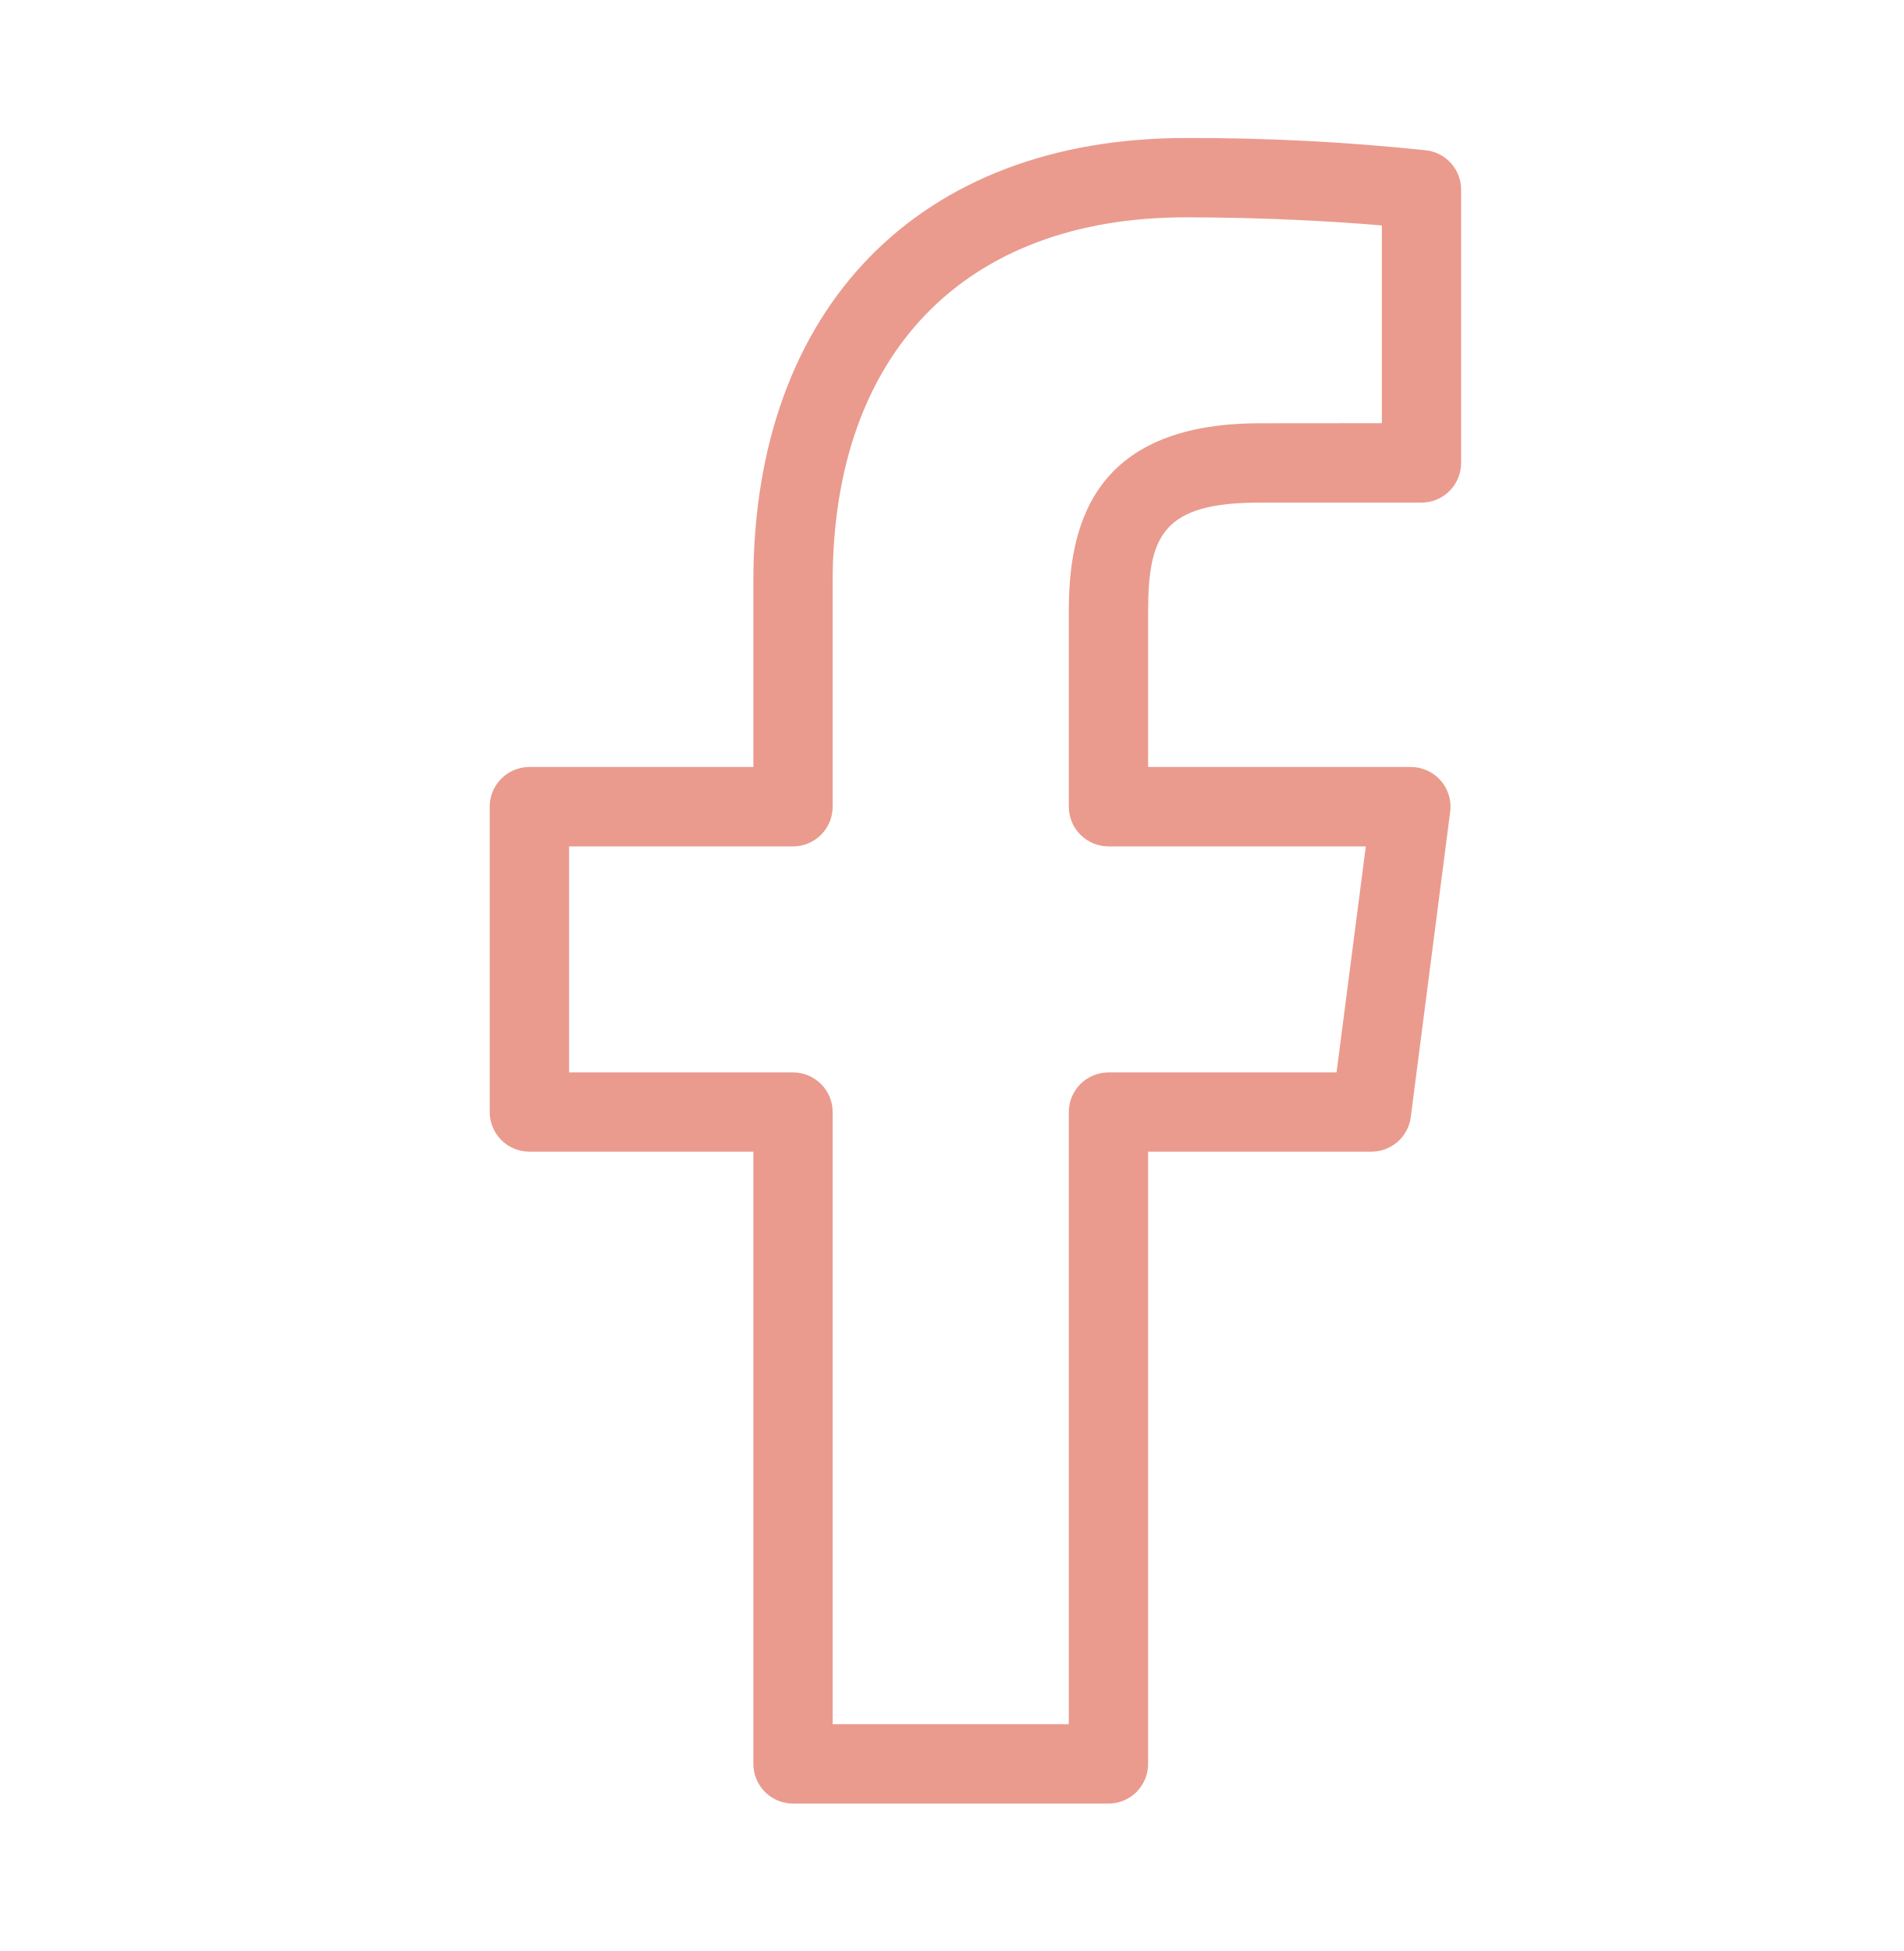
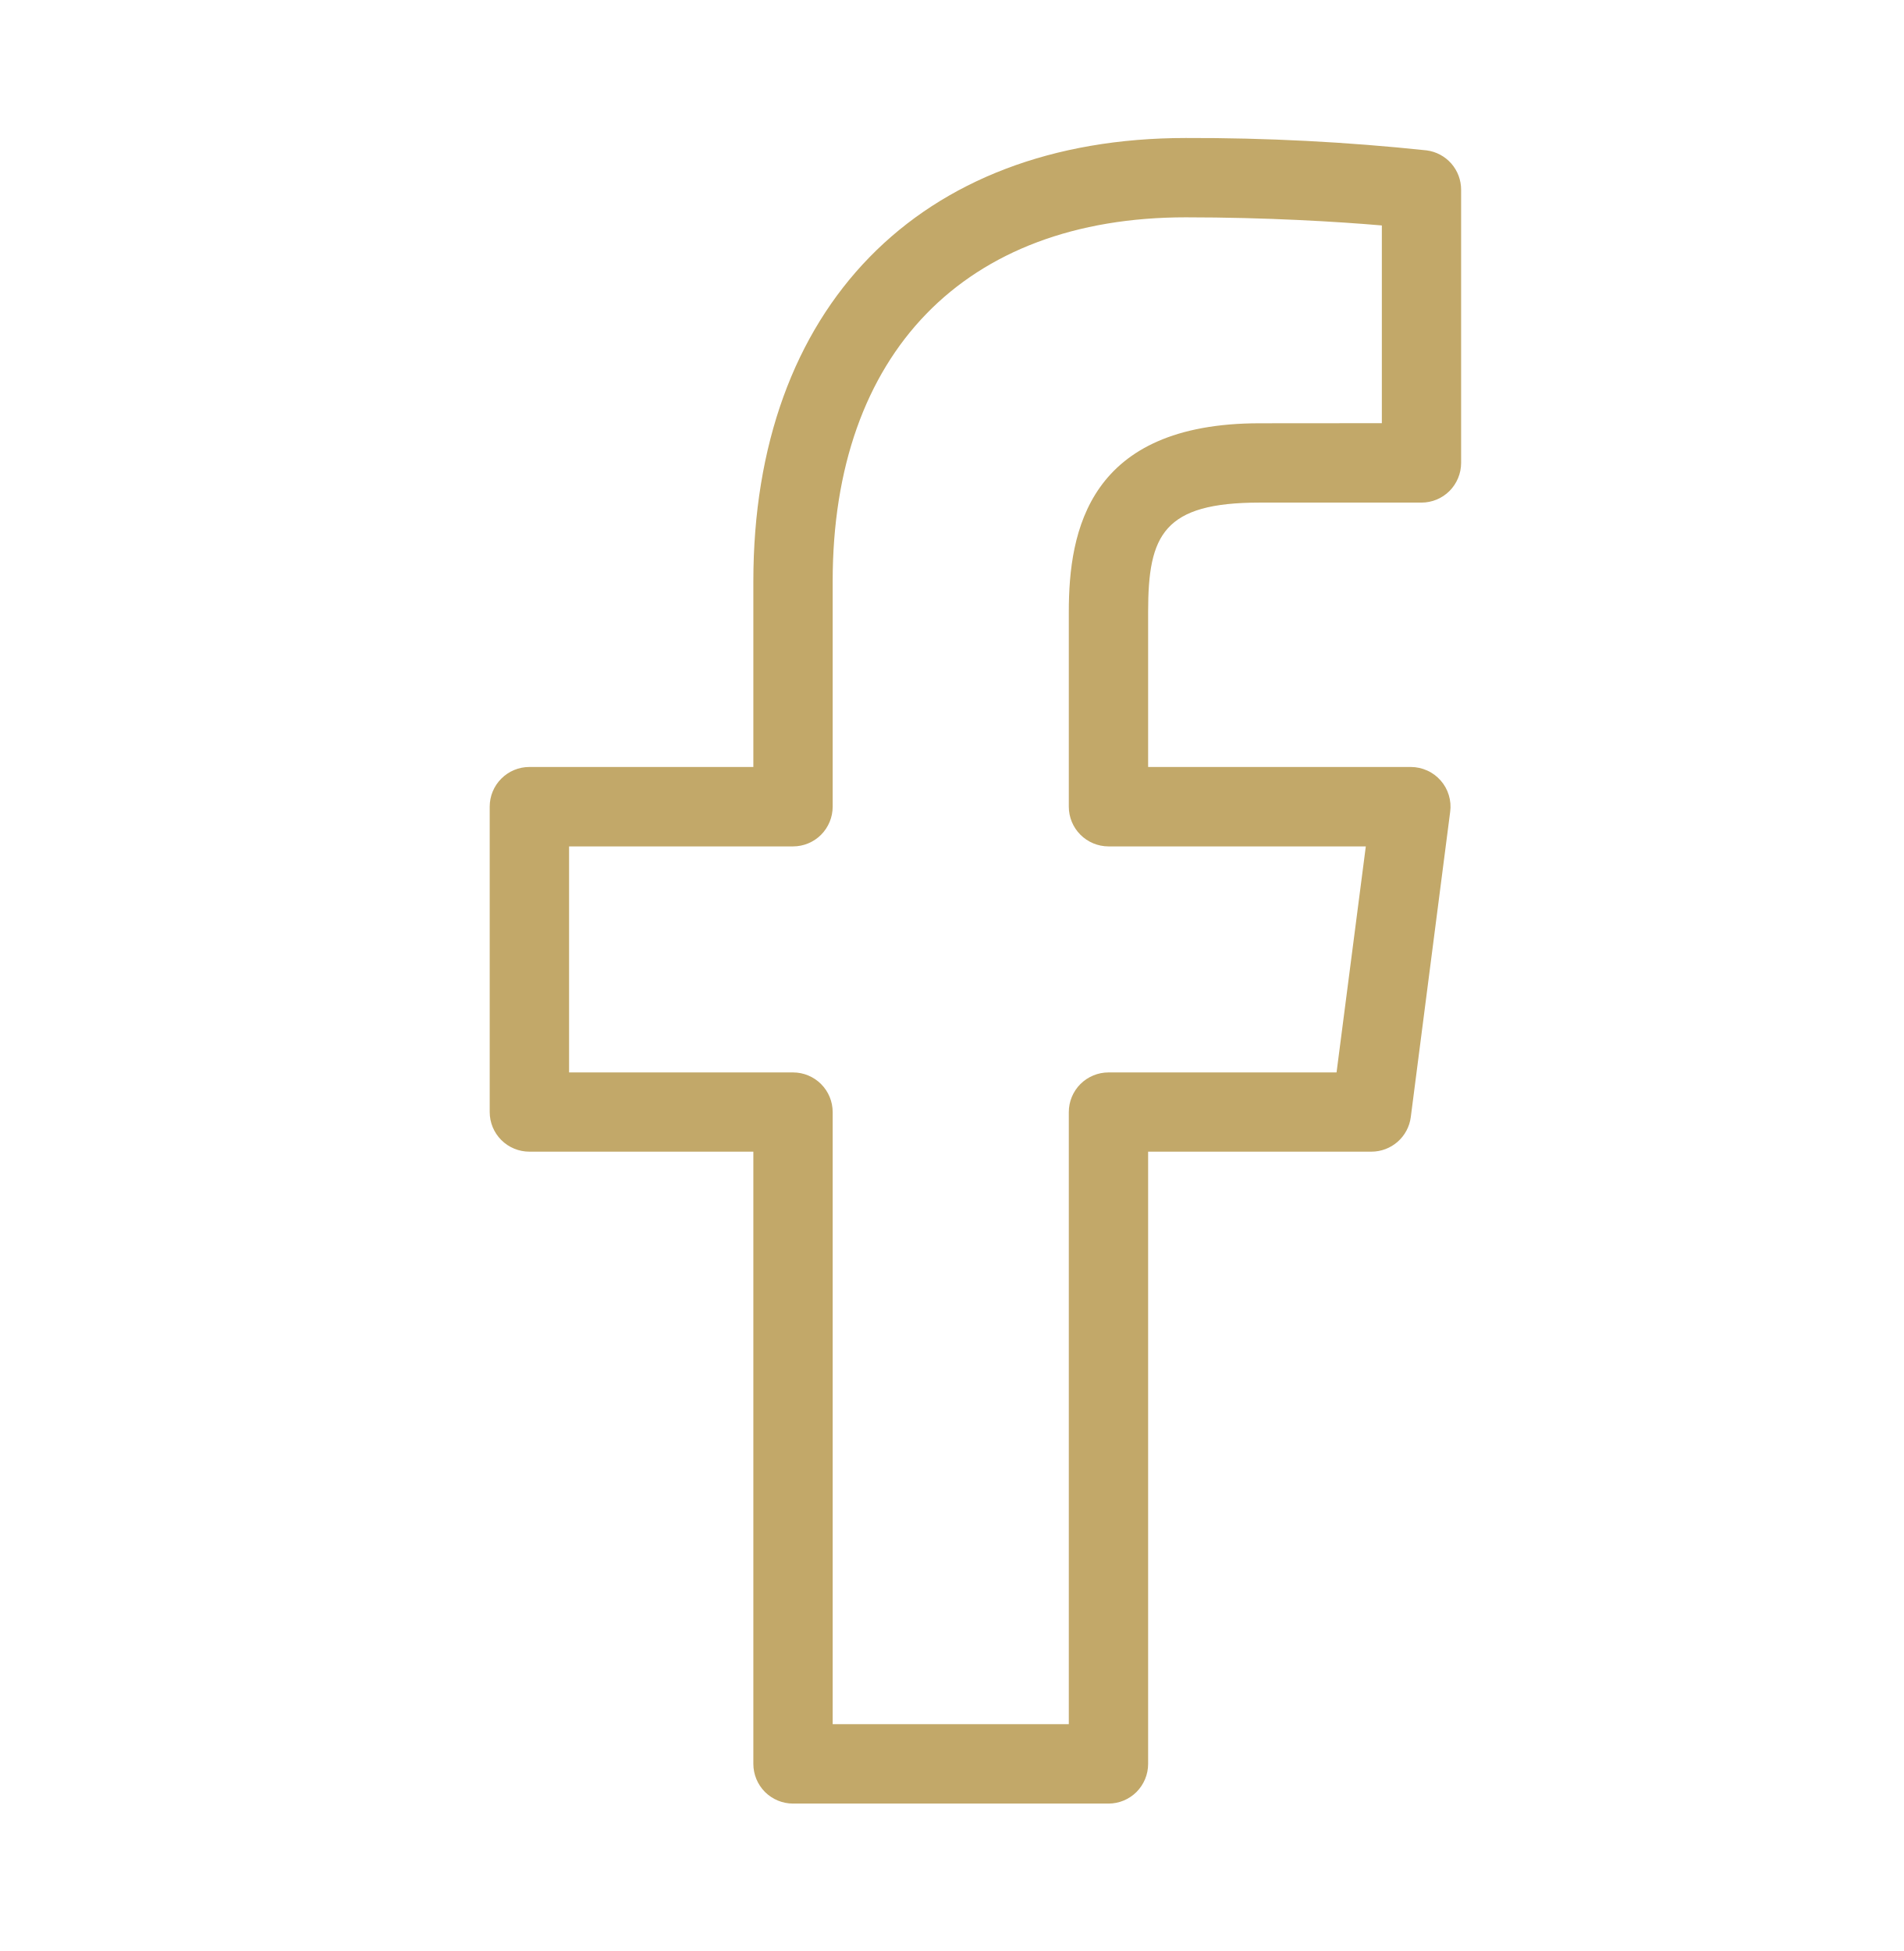
<svg xmlns="http://www.w3.org/2000/svg" width="40" height="41" viewBox="0 0 40 41" fill="none">
-   <path d="M29.983 3.16C28.302 2.982 26.612 2.895 24.922 2.9C19.317 2.9 15.833 6.47 15.833 12.217V16.118H11.125C10.904 16.118 10.692 16.206 10.536 16.363C10.379 16.519 10.292 16.731 10.292 16.952V23.368C10.292 23.59 10.379 23.801 10.536 23.958C10.692 24.114 10.904 24.202 11.125 24.202H15.833V37.068C15.833 37.289 15.921 37.501 16.077 37.658C16.234 37.814 16.446 37.902 16.667 37.902H23.297C23.518 37.902 23.73 37.814 23.886 37.658C24.042 37.501 24.13 37.289 24.13 37.068V24.202H28.823C29.026 24.202 29.221 24.128 29.373 23.995C29.525 23.862 29.624 23.677 29.65 23.477L30.478 17.06C30.494 16.942 30.484 16.823 30.449 16.709C30.415 16.596 30.357 16.491 30.278 16.402C30.2 16.313 30.104 16.241 29.996 16.193C29.887 16.144 29.77 16.118 29.652 16.118H24.13V12.853C24.13 11.237 24.455 10.562 26.477 10.562H29.875C30.096 10.562 30.308 10.474 30.464 10.318C30.62 10.161 30.708 9.949 30.708 9.728V3.987C30.708 3.784 30.635 3.589 30.502 3.437C30.368 3.285 30.184 3.186 29.983 3.16ZM29.042 8.893L26.475 8.895C22.88 8.895 22.463 11.155 22.463 12.853V16.953C22.463 17.174 22.551 17.386 22.707 17.542C22.863 17.698 23.074 17.786 23.295 17.787H28.705L28.09 22.537H23.297C23.076 22.537 22.864 22.625 22.707 22.781C22.551 22.937 22.463 23.149 22.463 23.37V36.233H17.5V23.37C17.5 23.149 17.412 22.937 17.256 22.781C17.1 22.625 16.888 22.537 16.667 22.537H11.96V17.787H16.667C16.888 17.787 17.1 17.699 17.256 17.543C17.412 17.386 17.5 17.174 17.5 16.953V12.217C17.5 7.427 20.275 4.567 24.922 4.567C26.603 4.567 28.122 4.658 29.042 4.738V8.893Z" fill="#EA9B8E" />
+   <path d="M29.983 3.16C28.302 2.982 26.612 2.895 24.922 2.9C19.317 2.9 15.833 6.47 15.833 12.217V16.118H11.125C10.904 16.118 10.692 16.206 10.536 16.363C10.379 16.519 10.292 16.731 10.292 16.952V23.368C10.292 23.59 10.379 23.801 10.536 23.958C10.692 24.114 10.904 24.202 11.125 24.202H15.833V37.068C15.833 37.289 15.921 37.501 16.077 37.658C16.234 37.814 16.446 37.902 16.667 37.902H23.297C23.518 37.902 23.73 37.814 23.886 37.658C24.042 37.501 24.13 37.289 24.13 37.068V24.202H28.823C29.026 24.202 29.221 24.128 29.373 23.995C29.525 23.862 29.624 23.677 29.65 23.477L30.478 17.06C30.494 16.942 30.484 16.823 30.449 16.709C30.415 16.596 30.357 16.491 30.278 16.402C30.2 16.313 30.104 16.241 29.996 16.193C29.887 16.144 29.77 16.118 29.652 16.118H24.13V12.853C24.13 11.237 24.455 10.562 26.477 10.562H29.875C30.096 10.562 30.308 10.474 30.464 10.318C30.62 10.161 30.708 9.949 30.708 9.728V3.987C30.708 3.784 30.635 3.589 30.502 3.437C30.368 3.285 30.184 3.186 29.983 3.16ZM29.042 8.893L26.475 8.895C22.88 8.895 22.463 11.155 22.463 12.853V16.953C22.463 17.174 22.551 17.386 22.707 17.542C22.863 17.698 23.074 17.786 23.295 17.787H28.705L28.09 22.537H23.297C23.076 22.537 22.864 22.625 22.707 22.781C22.551 22.937 22.463 23.149 22.463 23.37V36.233H17.5V23.37C17.5 23.149 17.412 22.937 17.256 22.781C17.1 22.625 16.888 22.537 16.667 22.537H11.96V17.787H16.667C16.888 17.787 17.1 17.699 17.256 17.543C17.412 17.386 17.5 17.174 17.5 16.953V12.217C17.5 7.427 20.275 4.567 24.922 4.567C26.603 4.567 28.122 4.658 29.042 4.738V8.893Z" fill="#c2a869" />
</svg>
